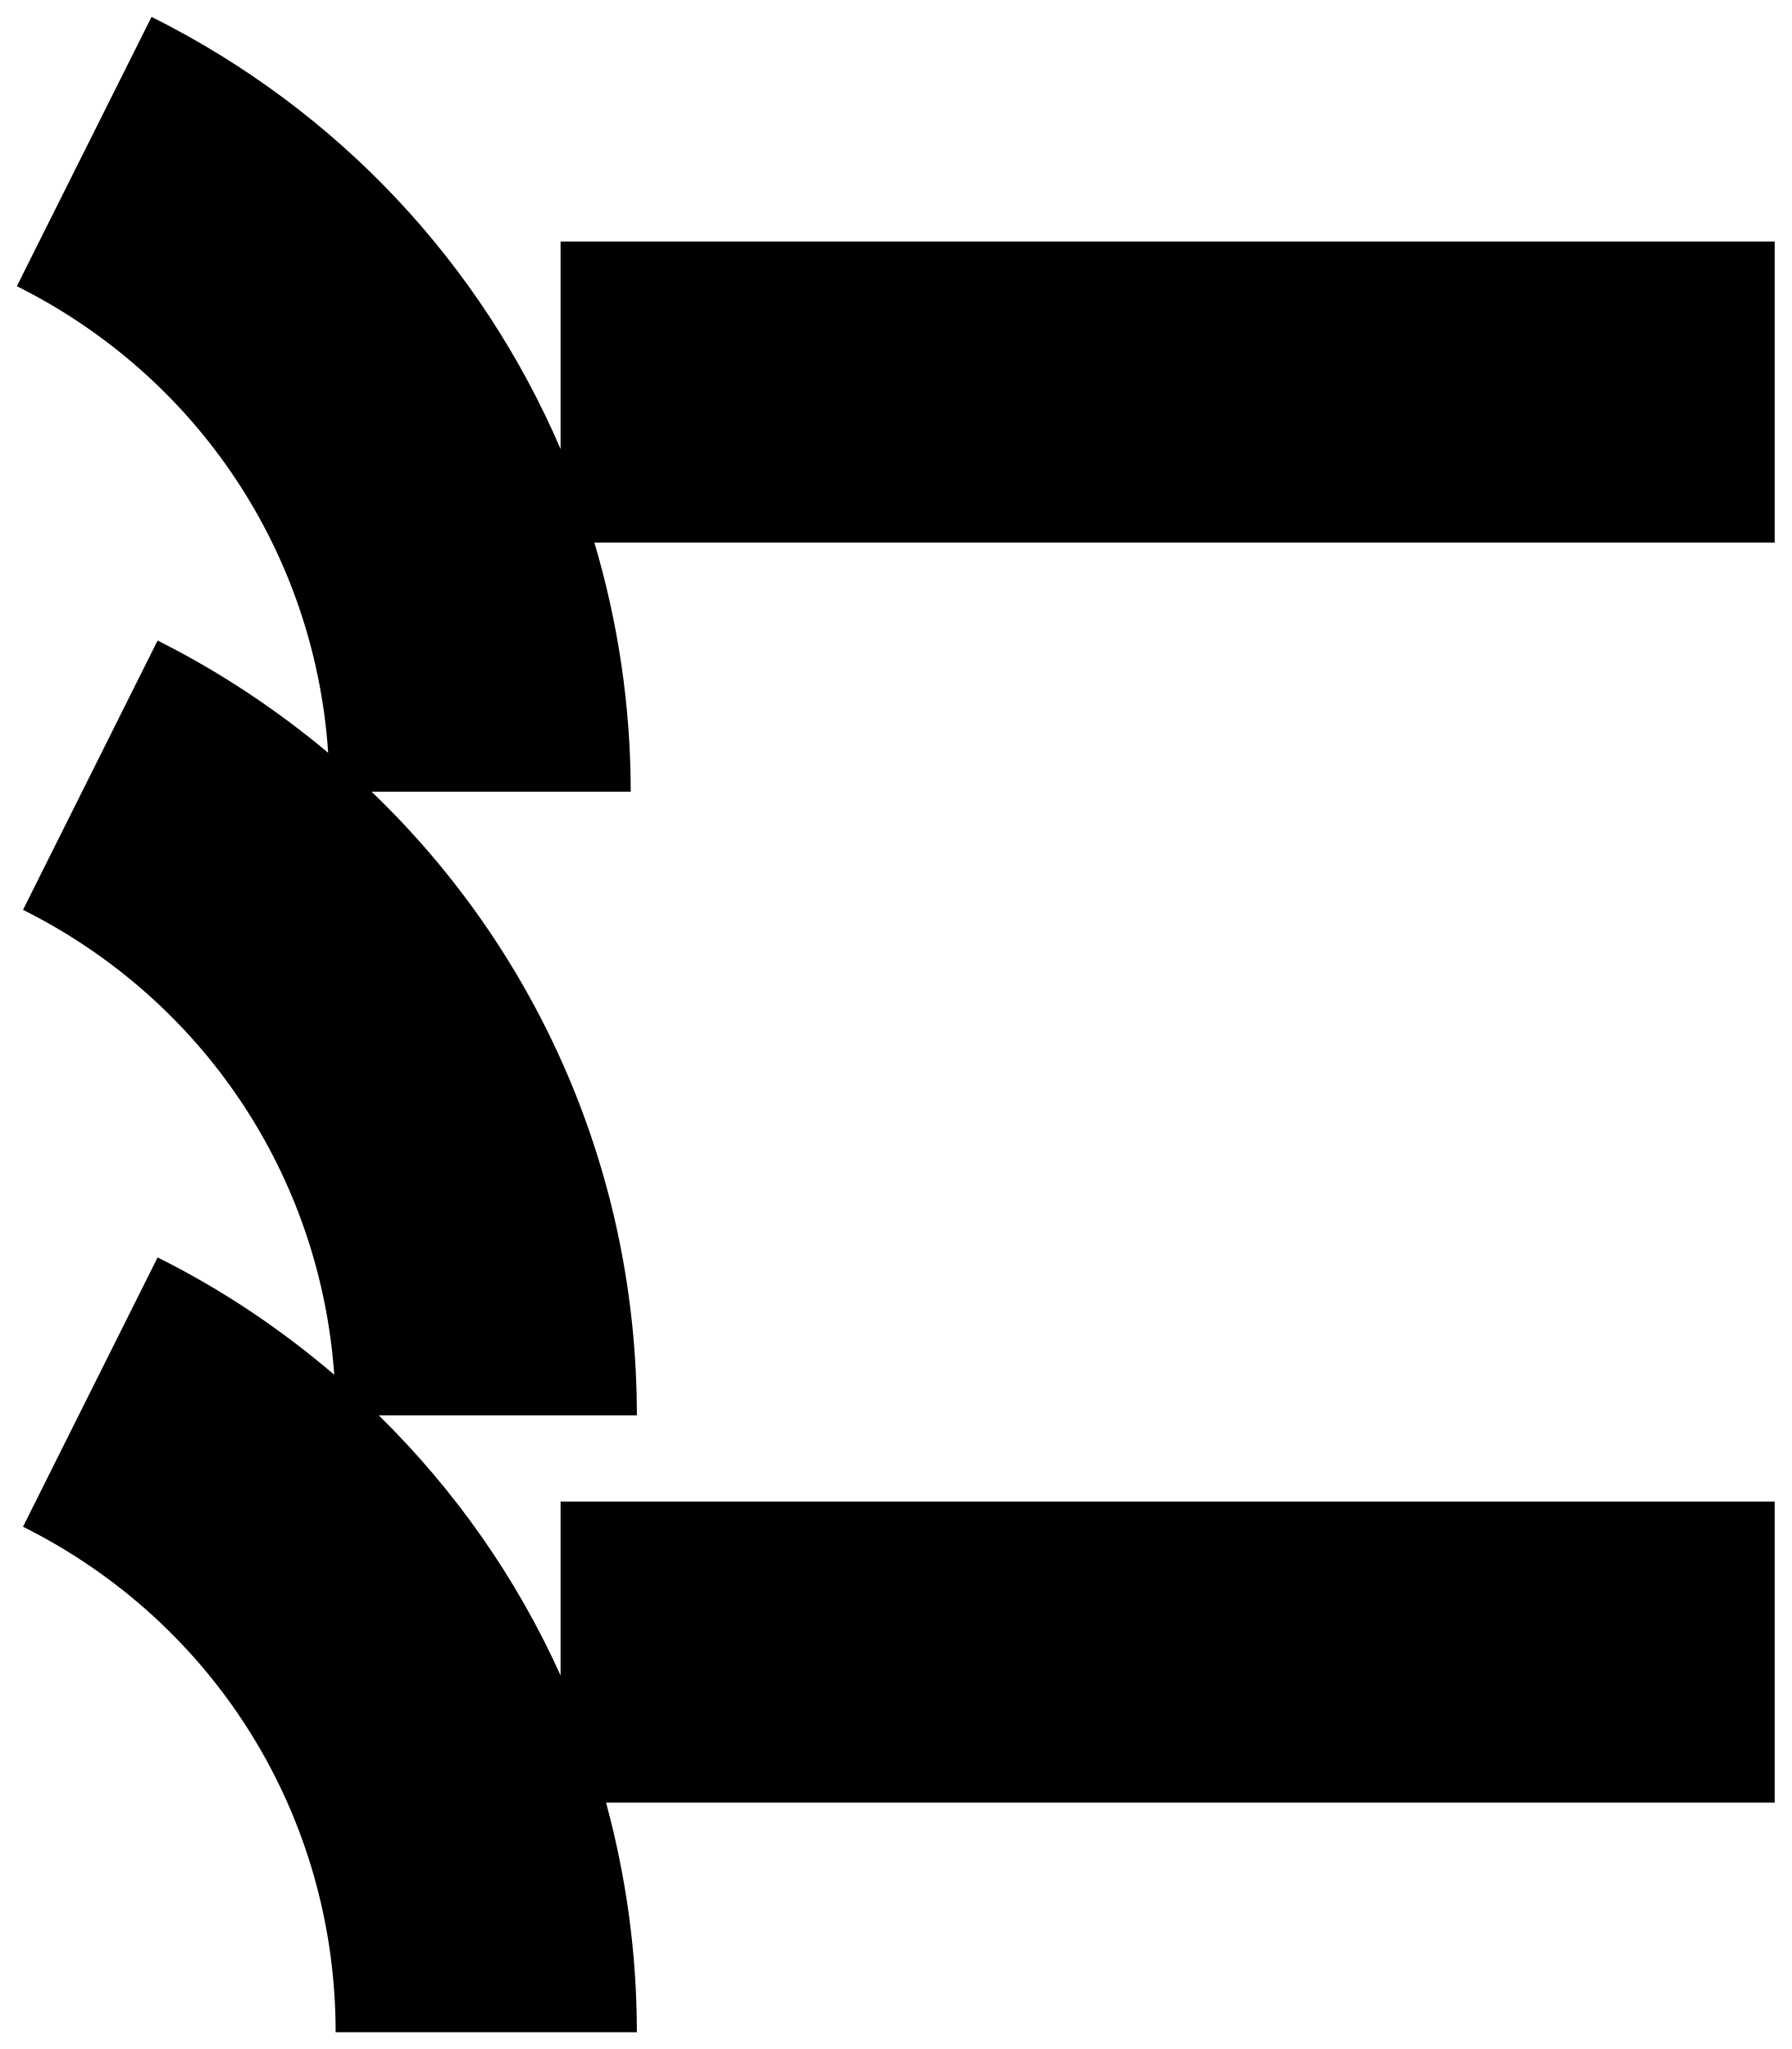
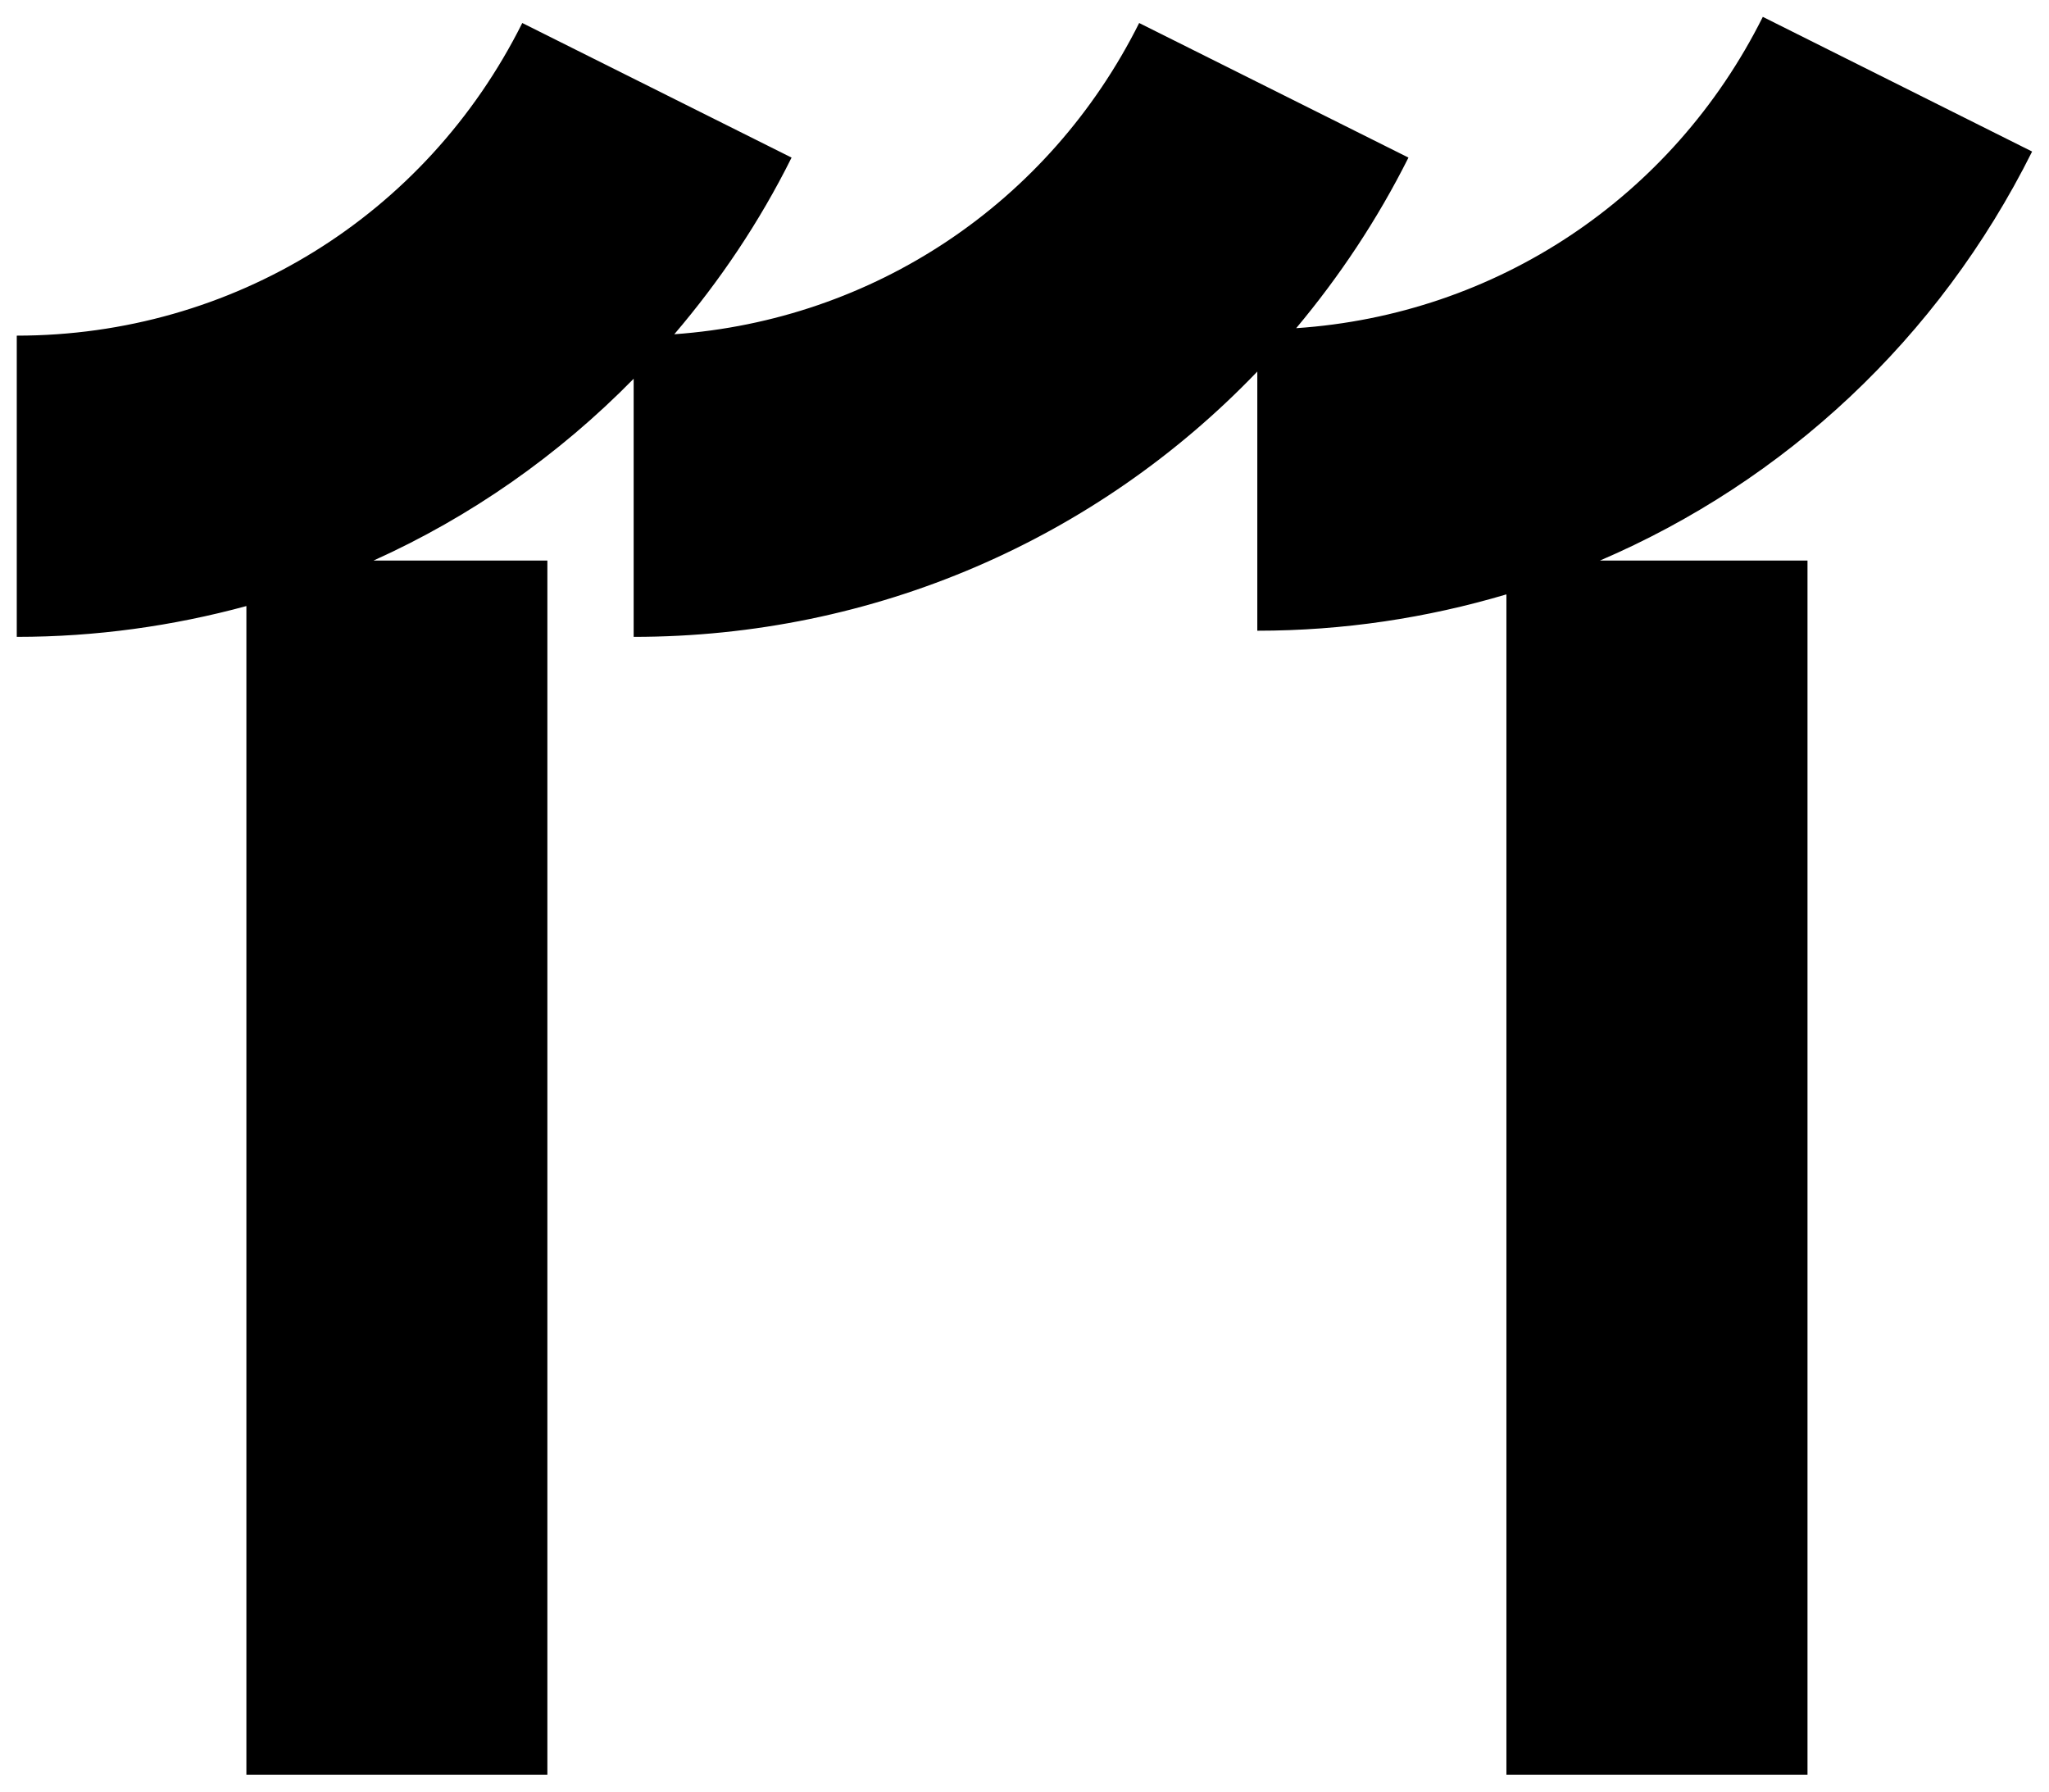
- <svg xmlns="http://www.w3.org/2000/svg" viewBox="506.76 2399.92 106.28 121.58">
-   <path d="M 612.042,2414.25 L 540.016,2414.25 L 540.016,2426.568 C 535.323,2415.625 526.885,2406.479 515.75,2400.922 L 507.76,2416.901 C 518.51,2422.276 525.432,2432.74 526.229,2444.589 C 523.172,2442.031 519.797,2439.776 516.109,2437.927 L 508.125,2453.906 C 518.839,2459.266 525.75,2469.693 526.589,2481.49 C 523.432,2478.797 519.943,2476.438 516.109,2474.531 L 508.125,2490.51 C 519.568,2496.229 526.672,2507.724 526.672,2520.505 L 544.542,2520.505 C 544.542,2515.812 543.901,2511.255 542.714,2506.88 L 612.042,2506.88 L 612.042,2489.021 L 540.016,2489.021 L 540.016,2499.339 C 537.422,2493.578 533.766,2488.354 529.229,2483.901 L 544.542,2483.901 C 544.542,2469.625 538.734,2456.417 528.802,2446.896 L 544.177,2446.896 C 544.177,2441.792 543.422,2436.833 542.021,2432.115 L 612.042,2432.115 L 612.042,2414.25" fill="#000000" />
+ <svg xmlns="http://www.w3.org/2000/svg" viewBox="-2521.50 506.76 121.58 106.28">
+   <g transform="rotate(90)">
+     <path d="M 612.042,2414.25 L 540.016,2414.25 L 540.016,2426.568 C 535.323,2415.625 526.885,2406.479 515.75,2400.922 L 507.76,2416.901 C 518.51,2422.276 525.432,2432.74 526.229,2444.589 C 523.172,2442.031 519.797,2439.776 516.109,2437.927 L 508.125,2453.906 C 518.839,2459.266 525.75,2469.693 526.589,2481.49 C 523.432,2478.797 519.943,2476.438 516.109,2474.531 L 508.125,2490.51 C 519.568,2496.229 526.672,2507.724 526.672,2520.505 L 544.542,2520.505 C 544.542,2515.812 543.901,2511.255 542.714,2506.88 L 612.042,2506.88 L 612.042,2489.021 L 540.016,2489.021 L 540.016,2499.339 C 537.422,2493.578 533.766,2488.354 529.229,2483.901 L 544.542,2483.901 C 544.542,2469.625 538.734,2456.417 528.802,2446.896 L 544.177,2446.896 C 544.177,2441.792 543.422,2436.833 542.021,2432.115 L 612.042,2432.115 L 612.042,2414.25" fill="#000000" />
+   </g>
</svg>
